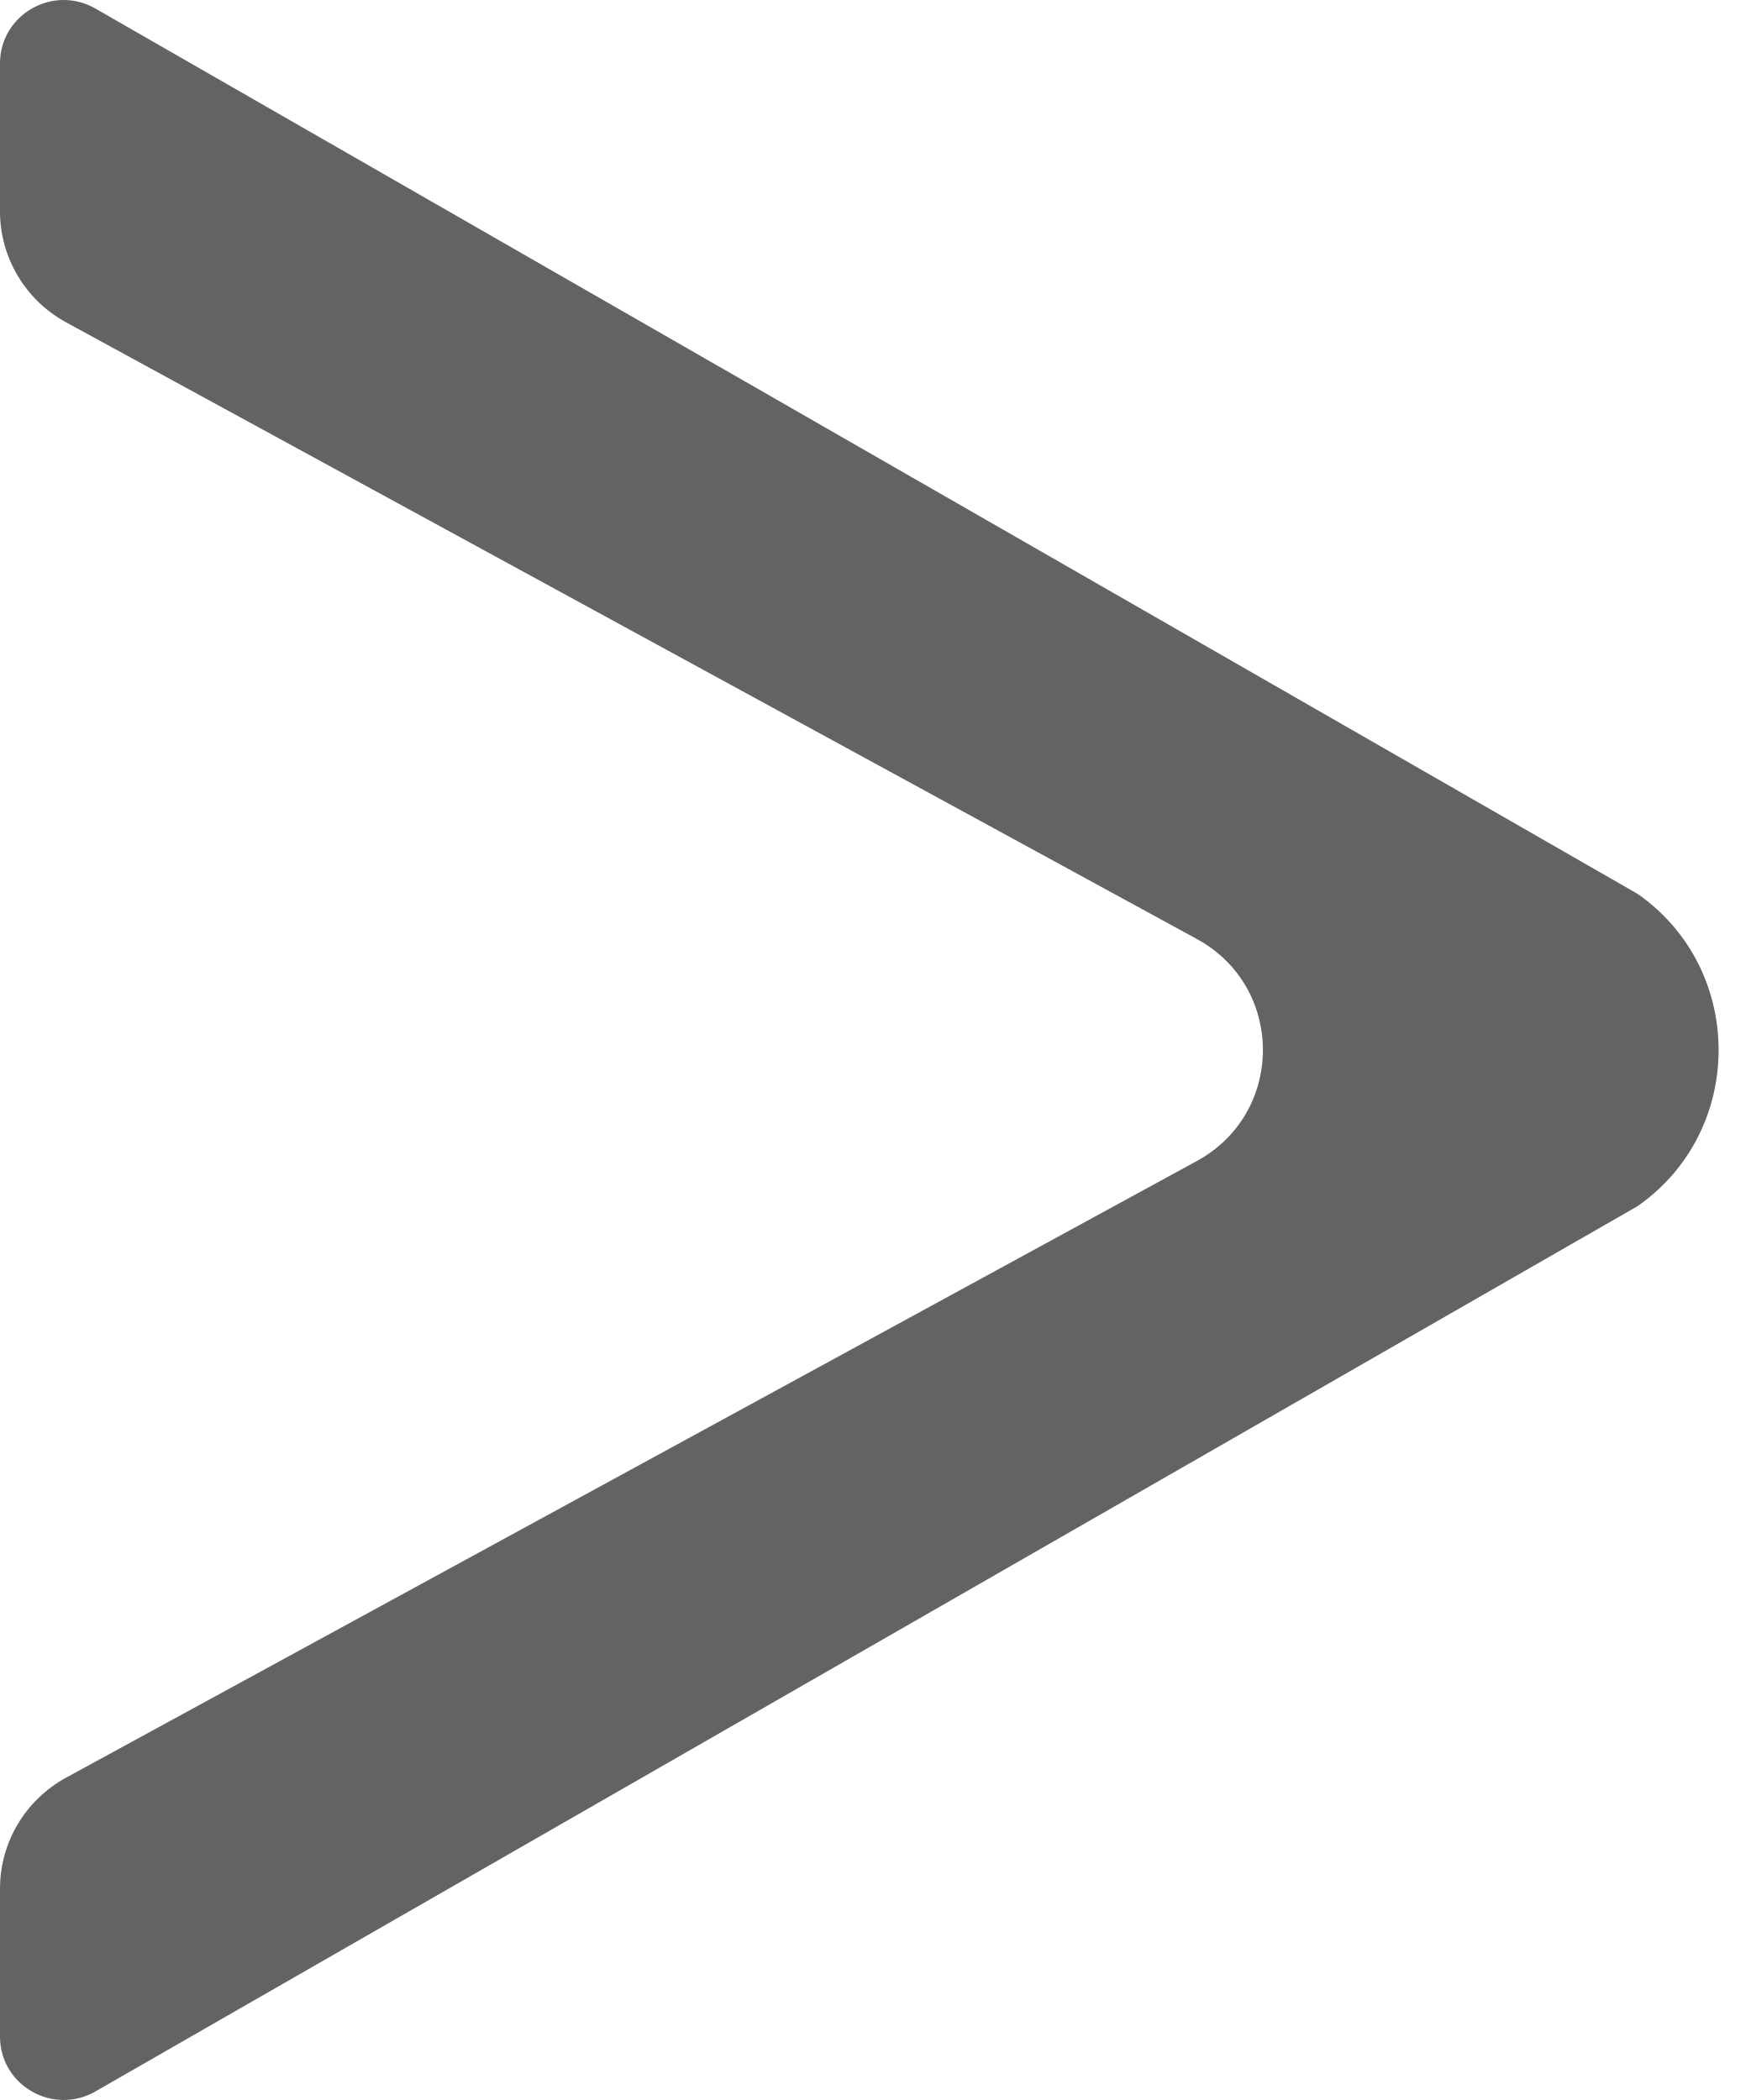
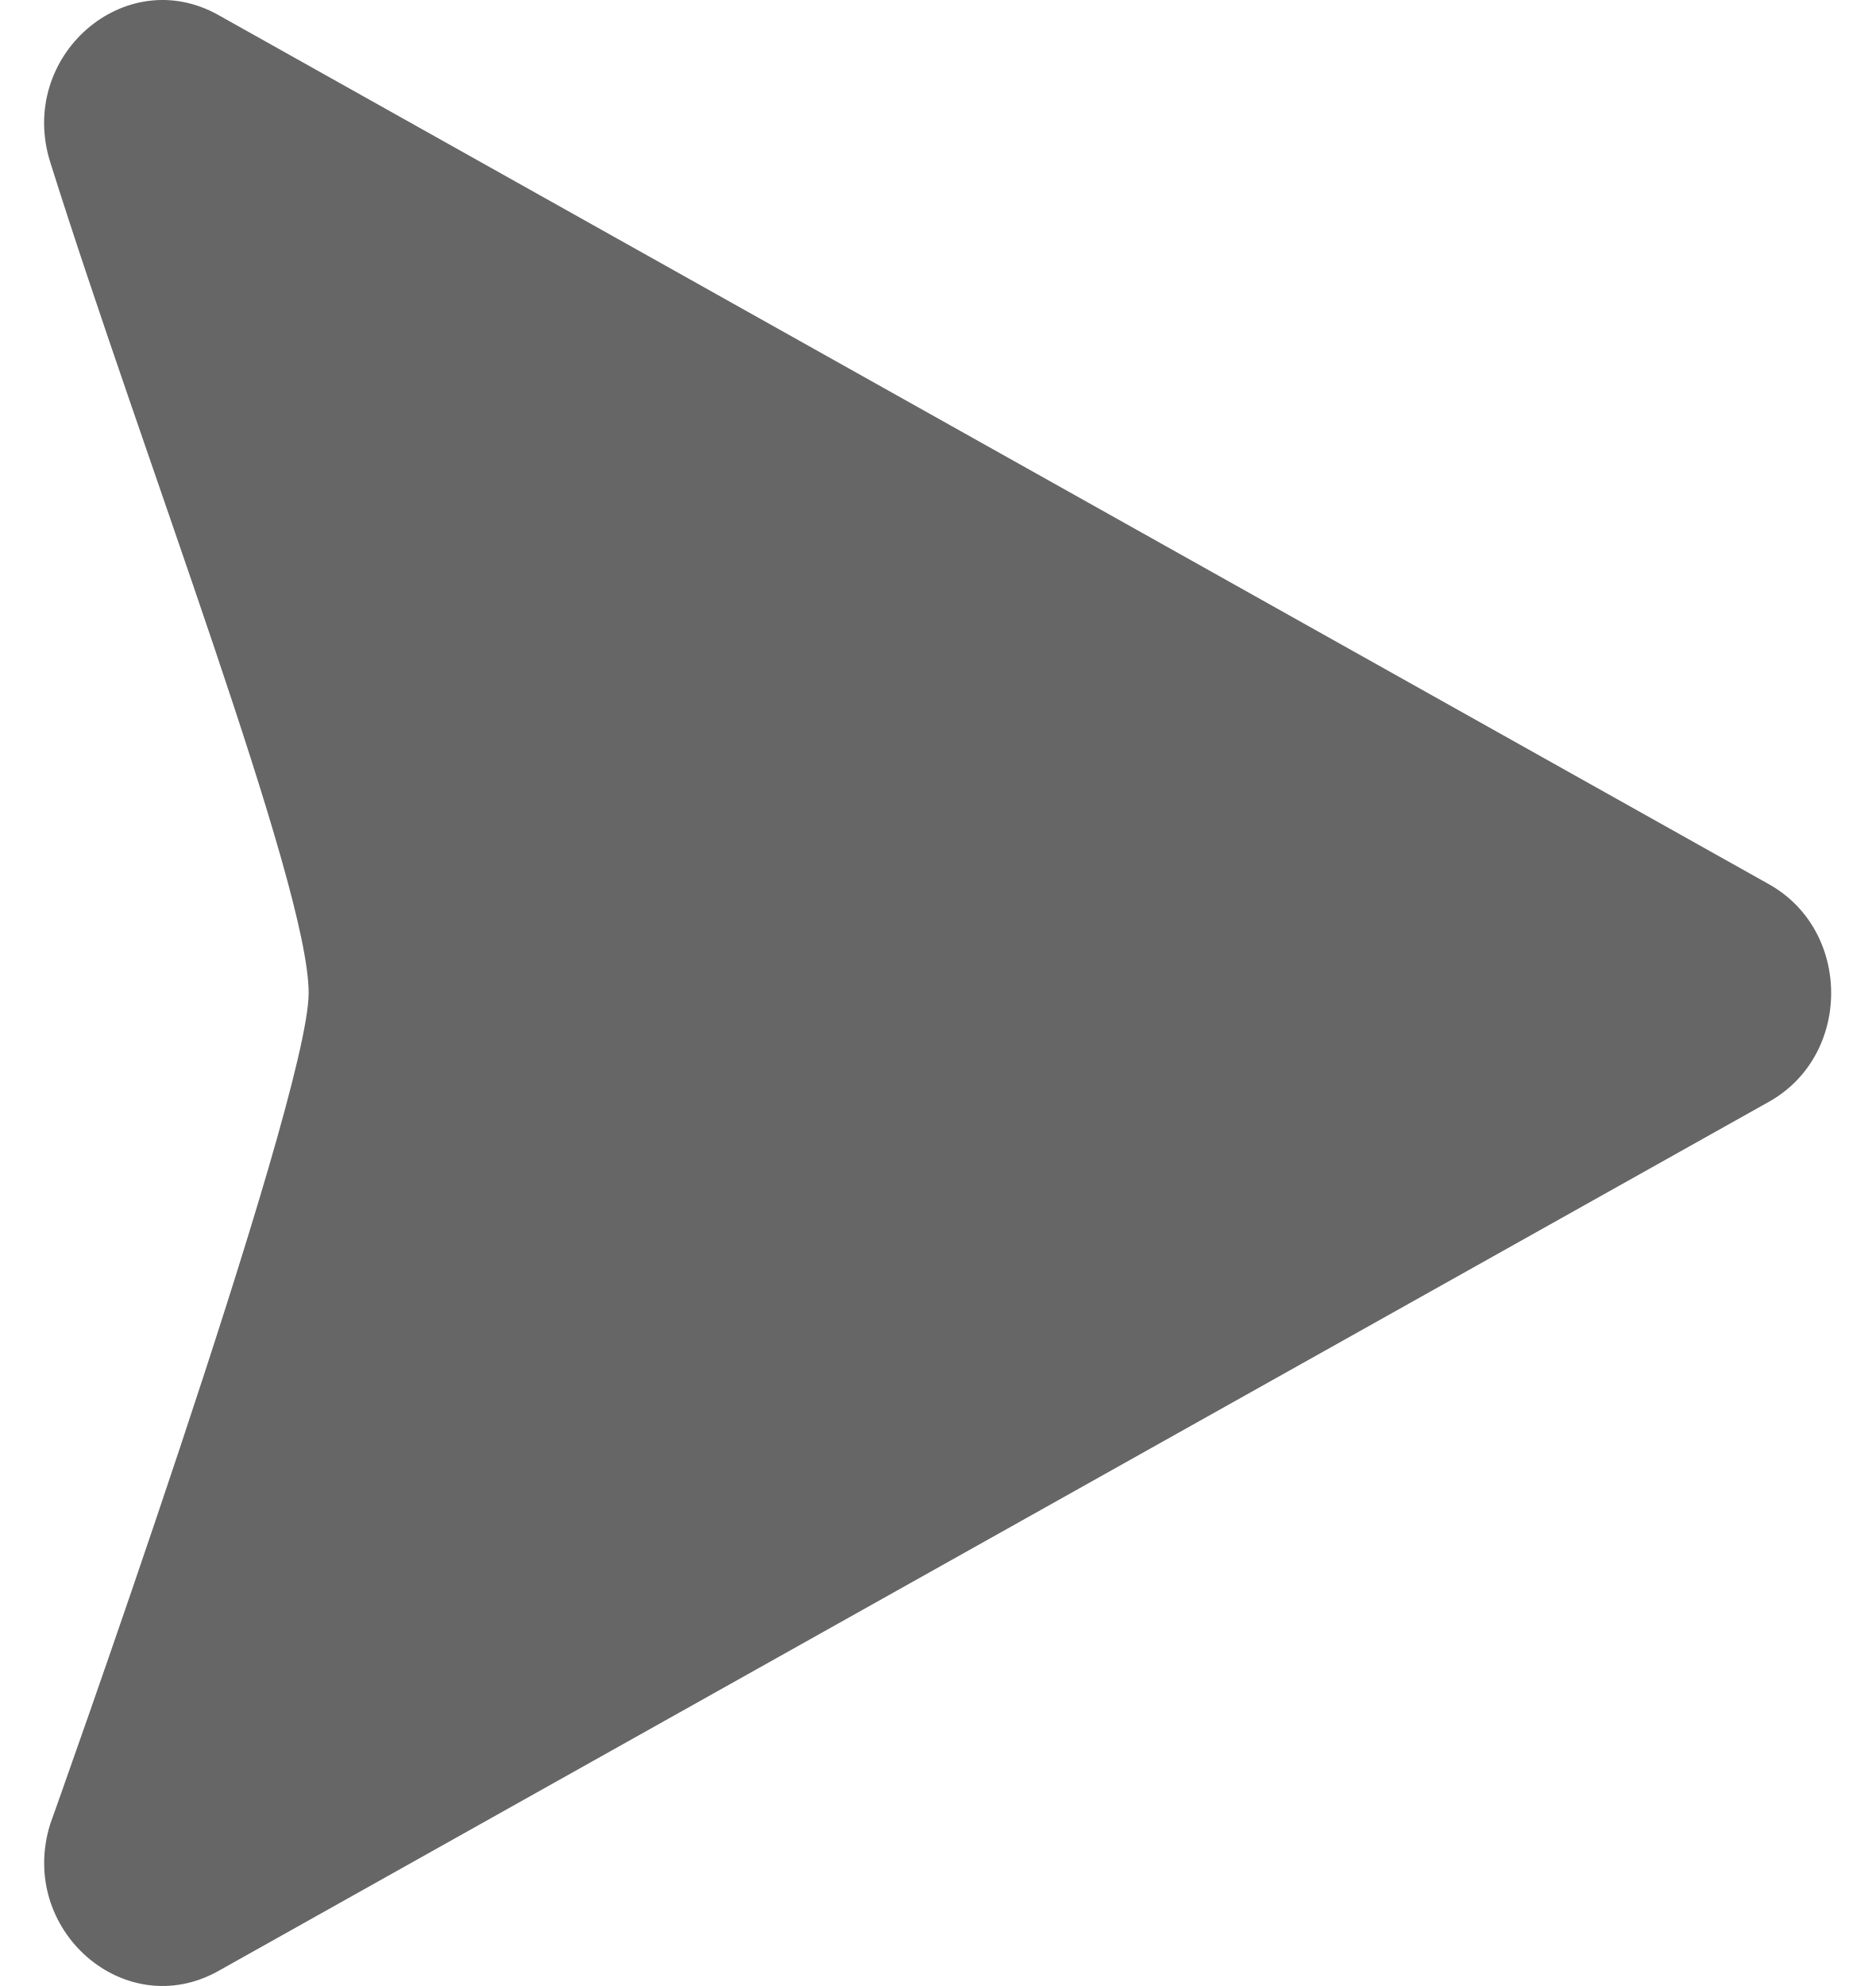
- <svg xmlns="http://www.w3.org/2000/svg" width="30" height="36" viewBox="0 0 30 36" fill="none">
-   <path d="M28.067 15.324L1.636 0.147C0.909 -0.271 0 0.251 0 1.087V3.623C0 4.415 0.434 5.145 1.133 5.526L20.512 16.097C22.022 16.921 22.022 19.079 20.512 19.903L1.133 30.474C0.434 30.855 0 31.585 0 32.377V34.913C0 35.749 0.909 36.271 1.636 35.853L28.067 20.676C29.917 19.384 29.917 16.616 28.067 15.324Z" fill="#636363" />
+ <svg xmlns="http://www.w3.org/2000/svg" width="34" height="36" viewBox="0 0 34 36" fill="none">
+   <path d="M32.073 19.971L3.959 35.728C2.262 36.679 0.315 34.978 0.91 33.066C0.91 33.066 5.596 19.971 5.596 18C5.596 16.029 2.556 8.176 0.909 2.934C0.314 1.021 2.262 -0.679 3.959 0.272L32.073 16.029C33.574 16.871 33.577 19.127 32.073 19.971Z" fill="#333333" fill-opacity="0.75" />
</svg>
